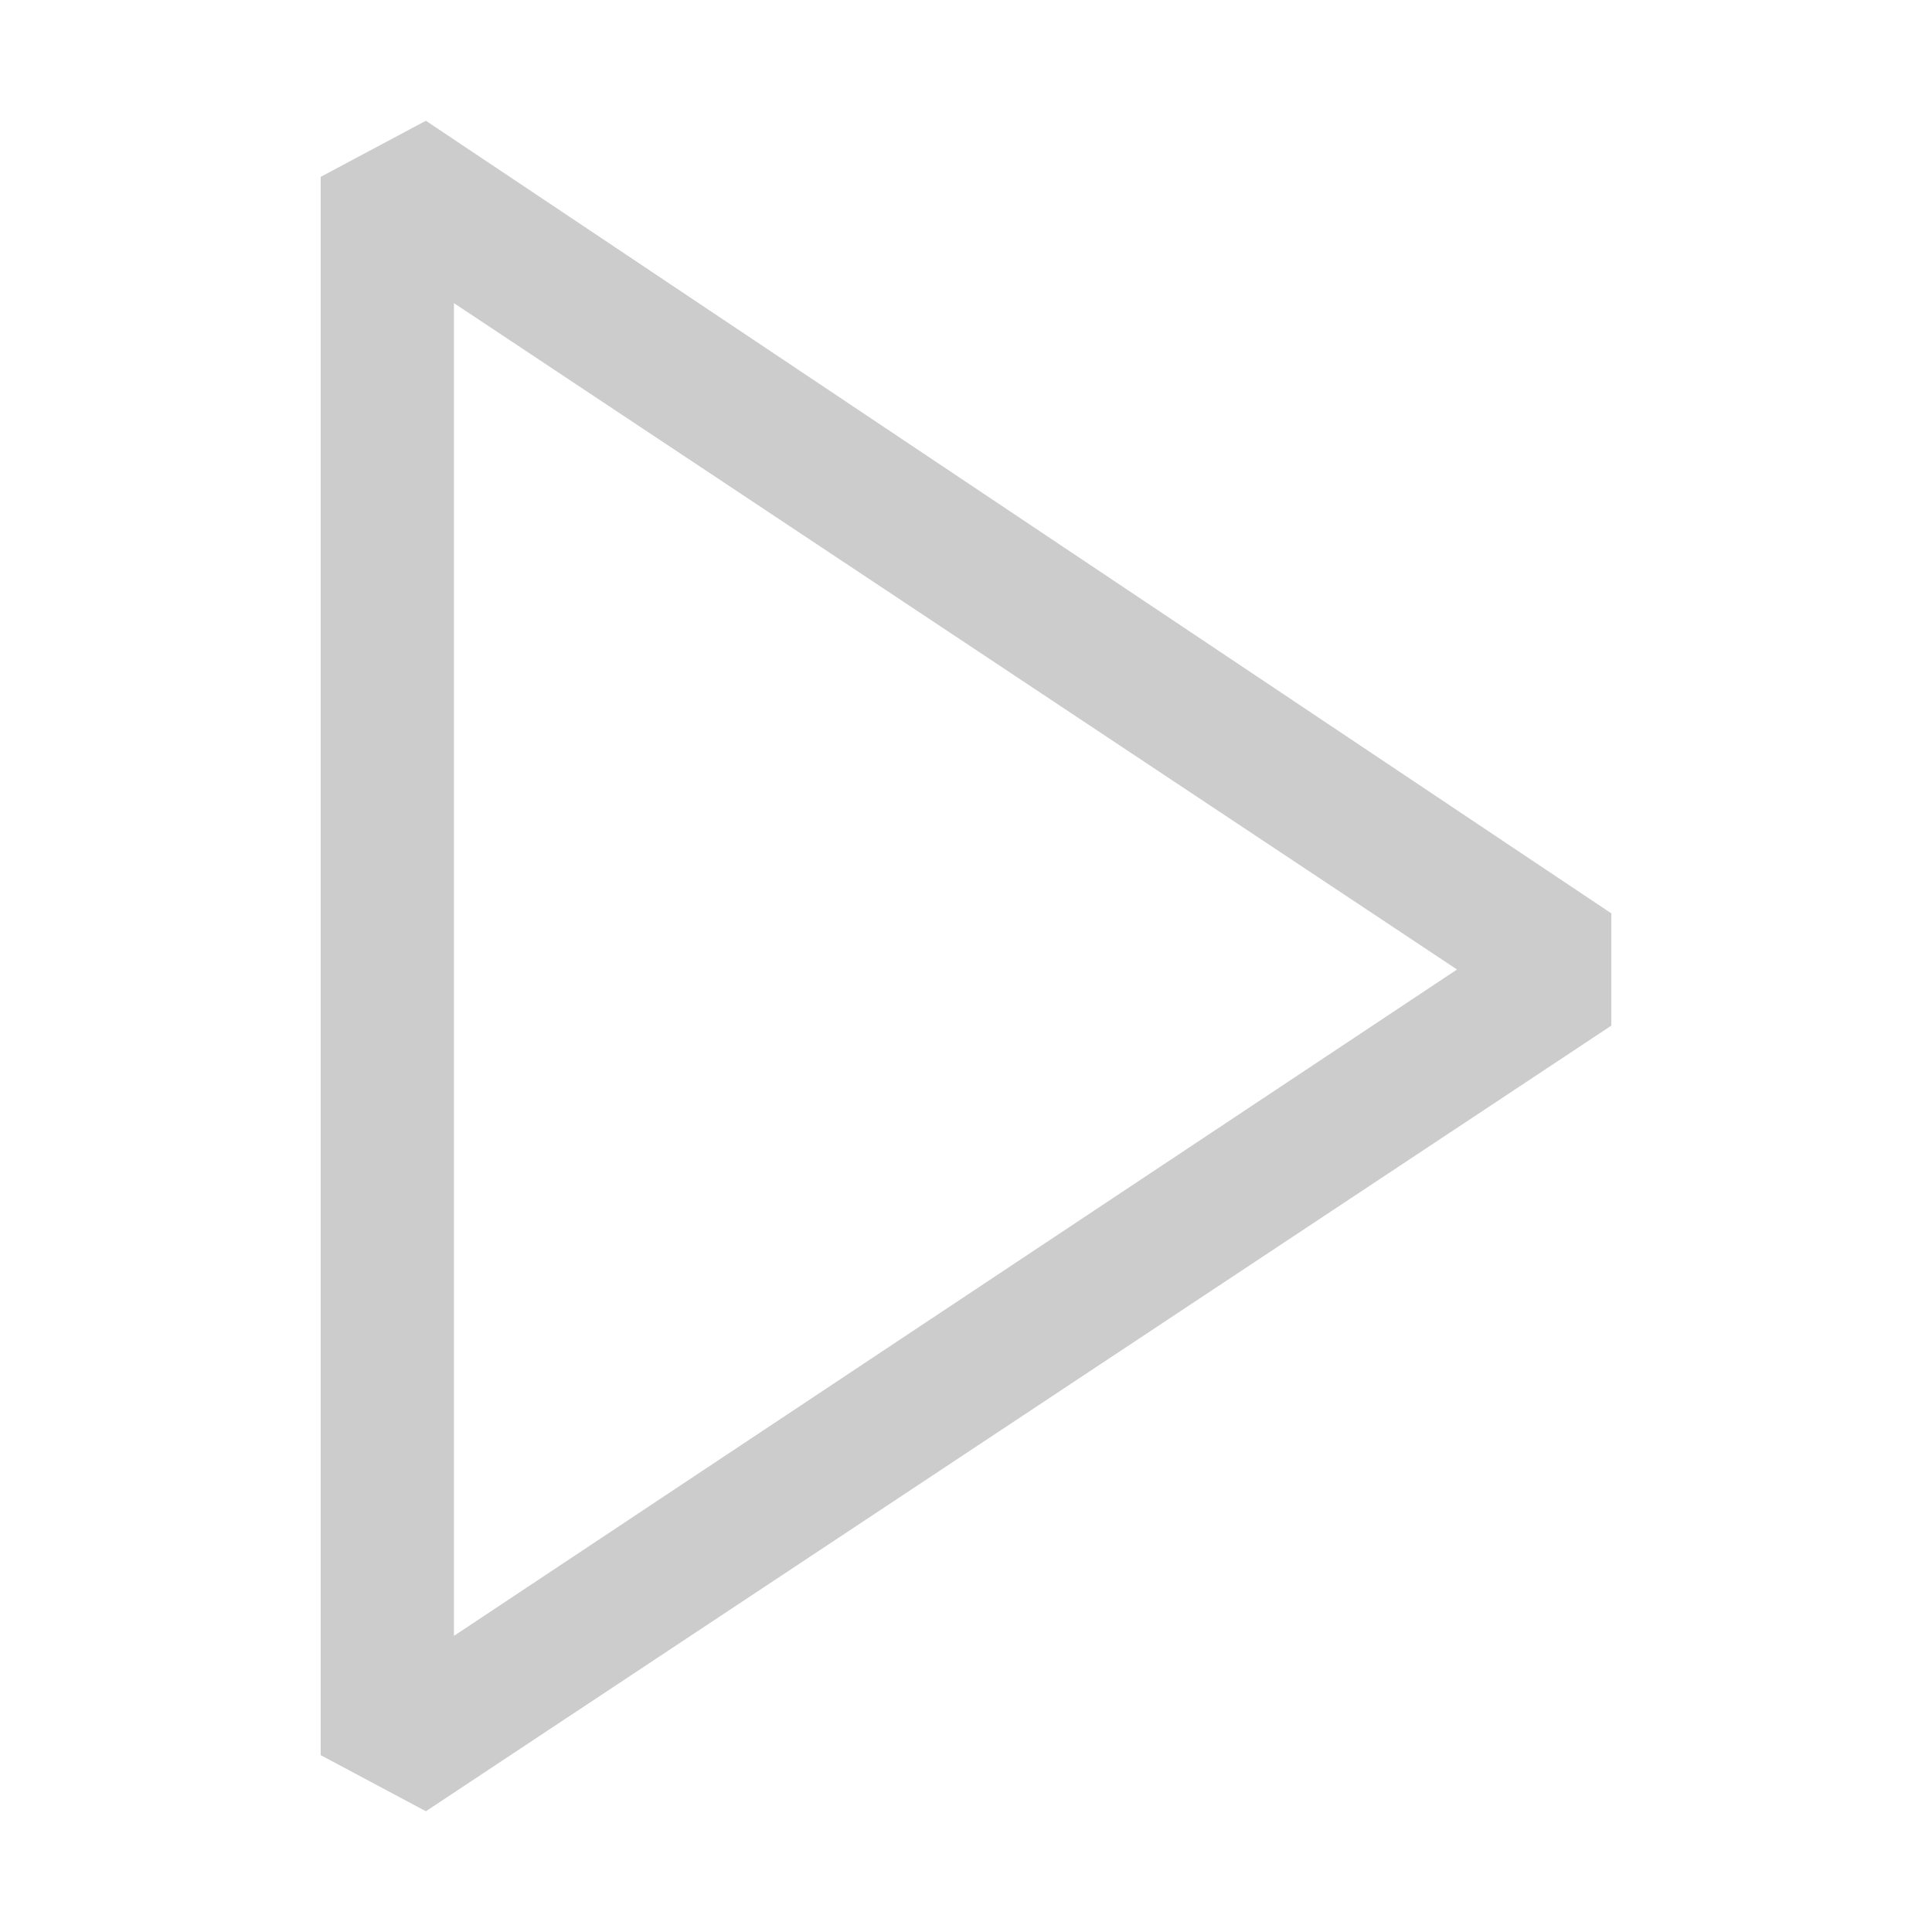
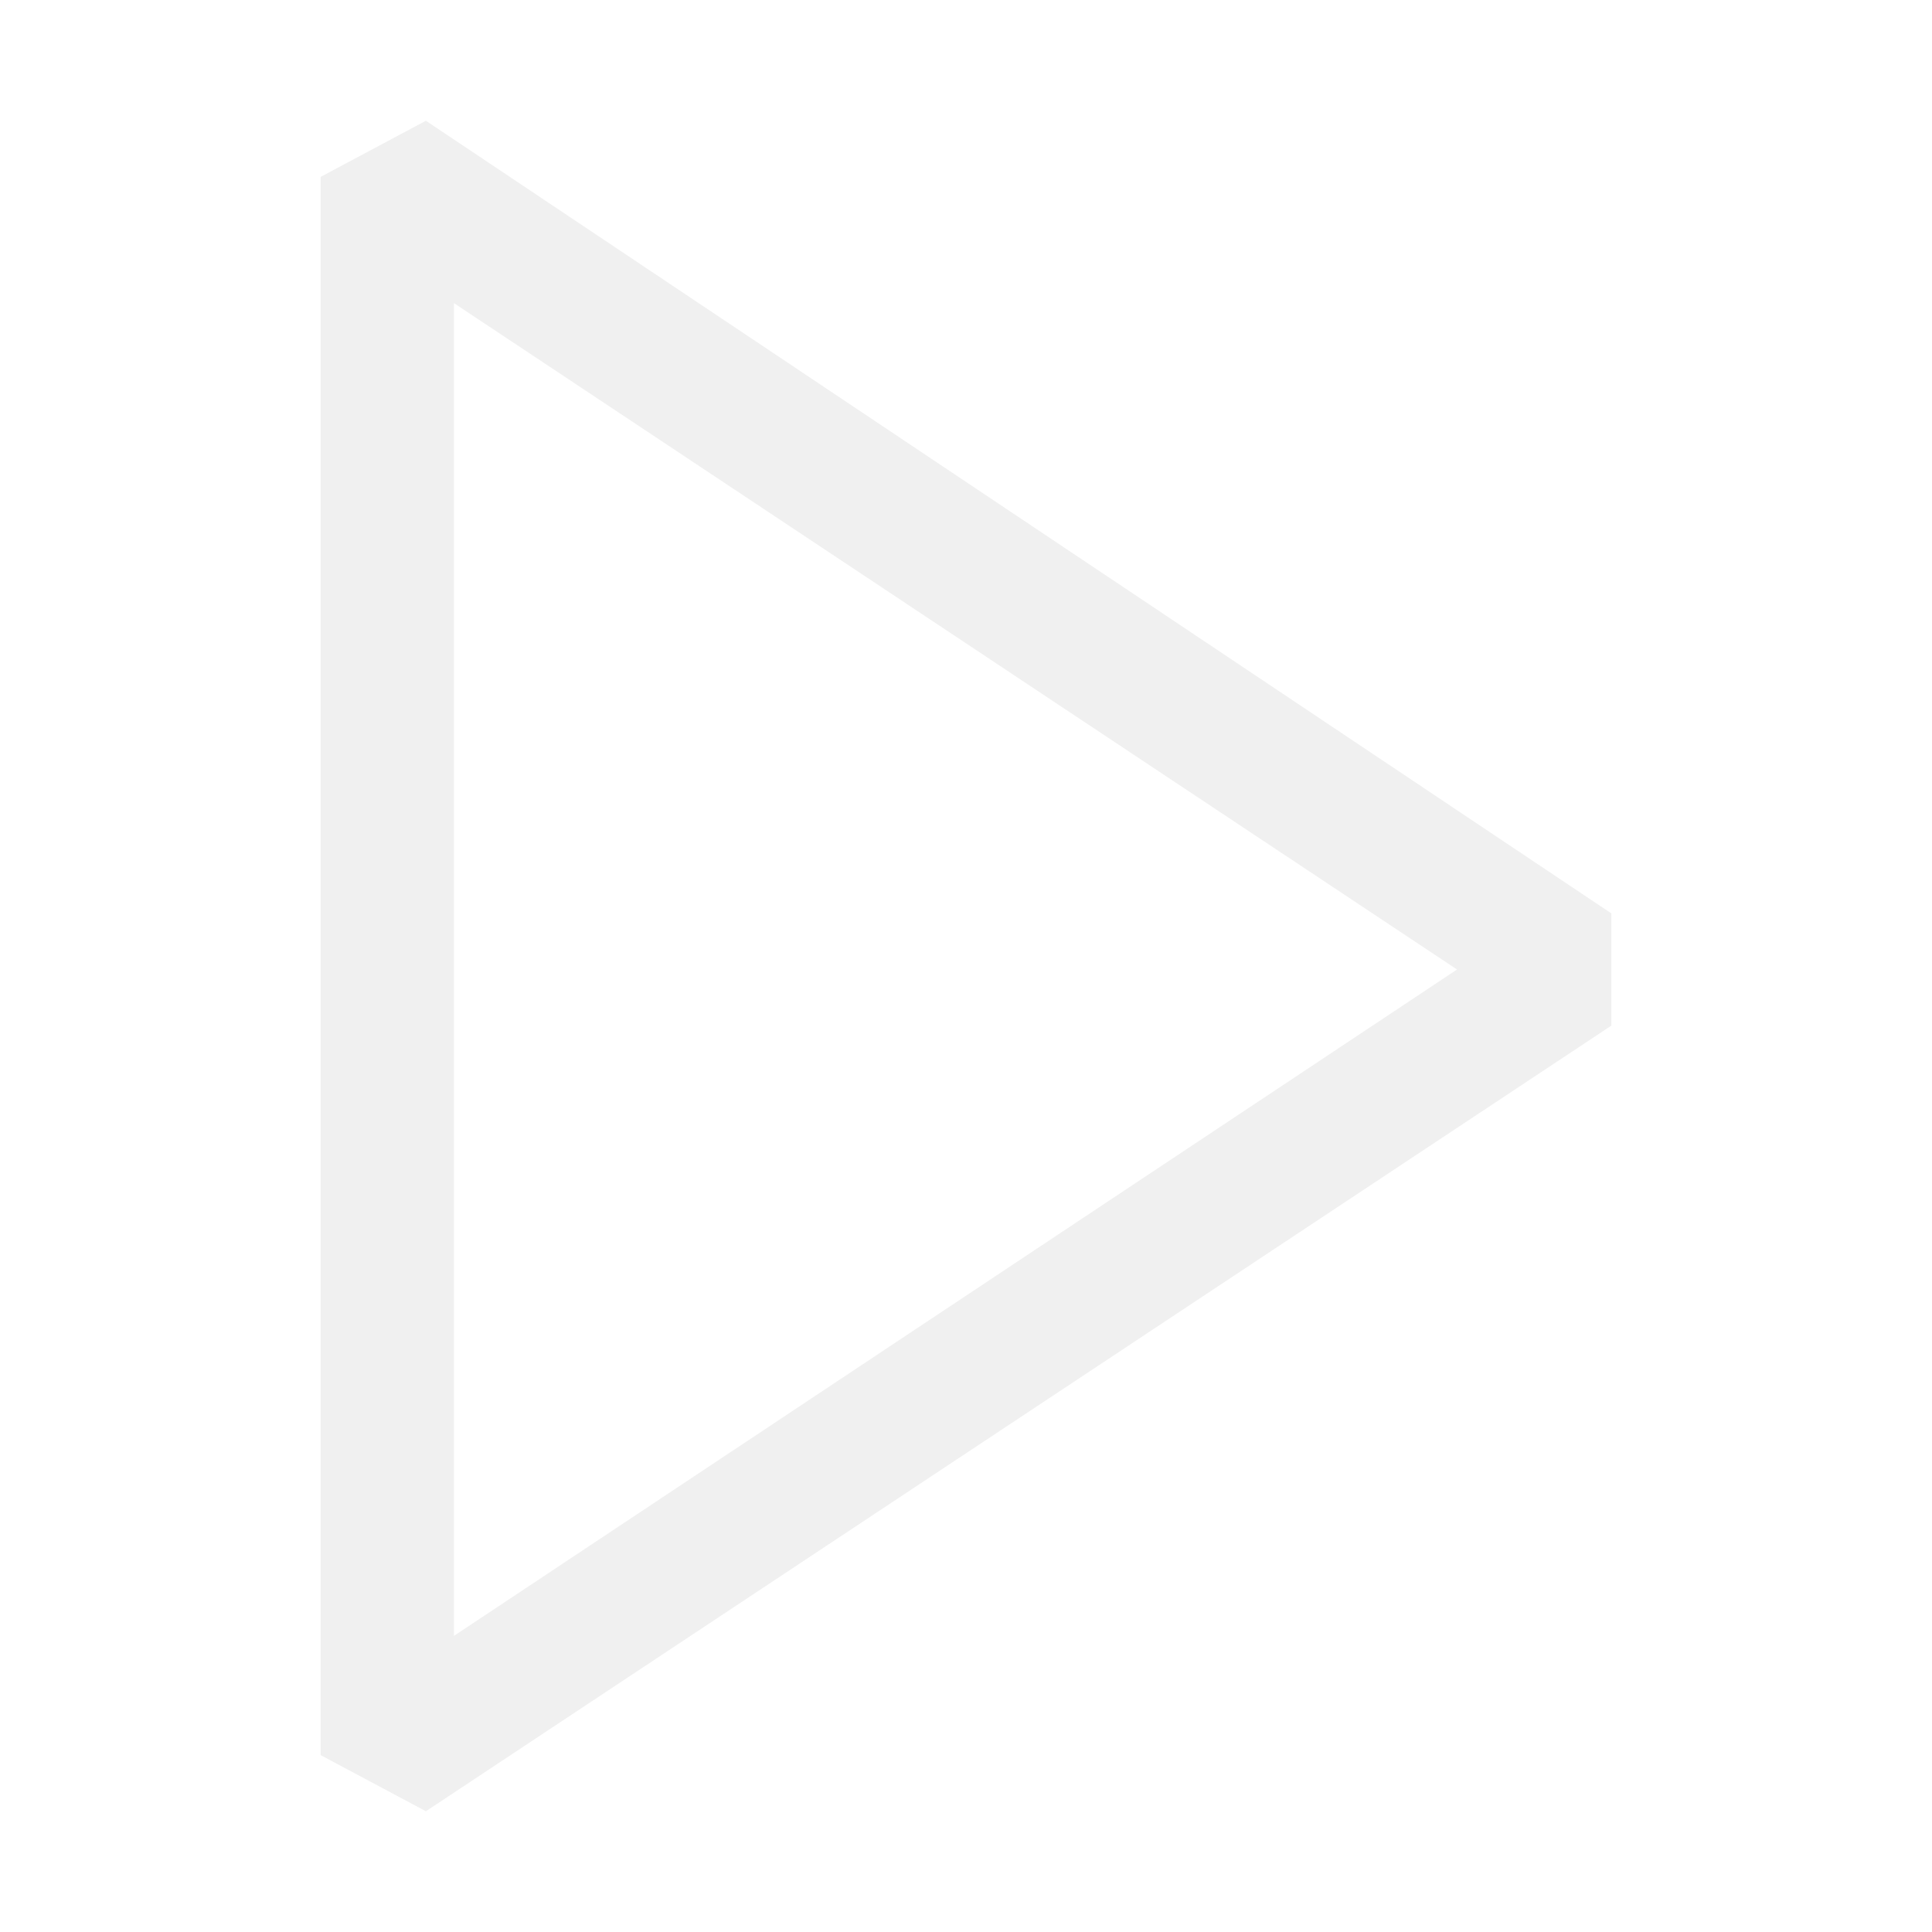
<svg xmlns="http://www.w3.org/2000/svg" t="1764649981726" class="icon" viewBox="0 0 1024 1024" version="1.1" p-id="5960" width="200" height="200">
-   <path d="M854.042 484.116v59.486L225.726 960l-55.768-29.743V93.743L225.726 64l628.316 420.116z m-81.793 29.743L240.598 160.664v706.39l531.651-353.195z" p-id="5961" fill="#CCCCCC" />
+   <path d="M854.042 484.116v59.486L225.726 960l-55.768-29.743V93.743L225.726 64l628.316 420.116z m-81.793 29.743L240.598 160.664v706.39l531.651-353.195z" p-id="5961" fill="#F0F0F0" />
</svg>
